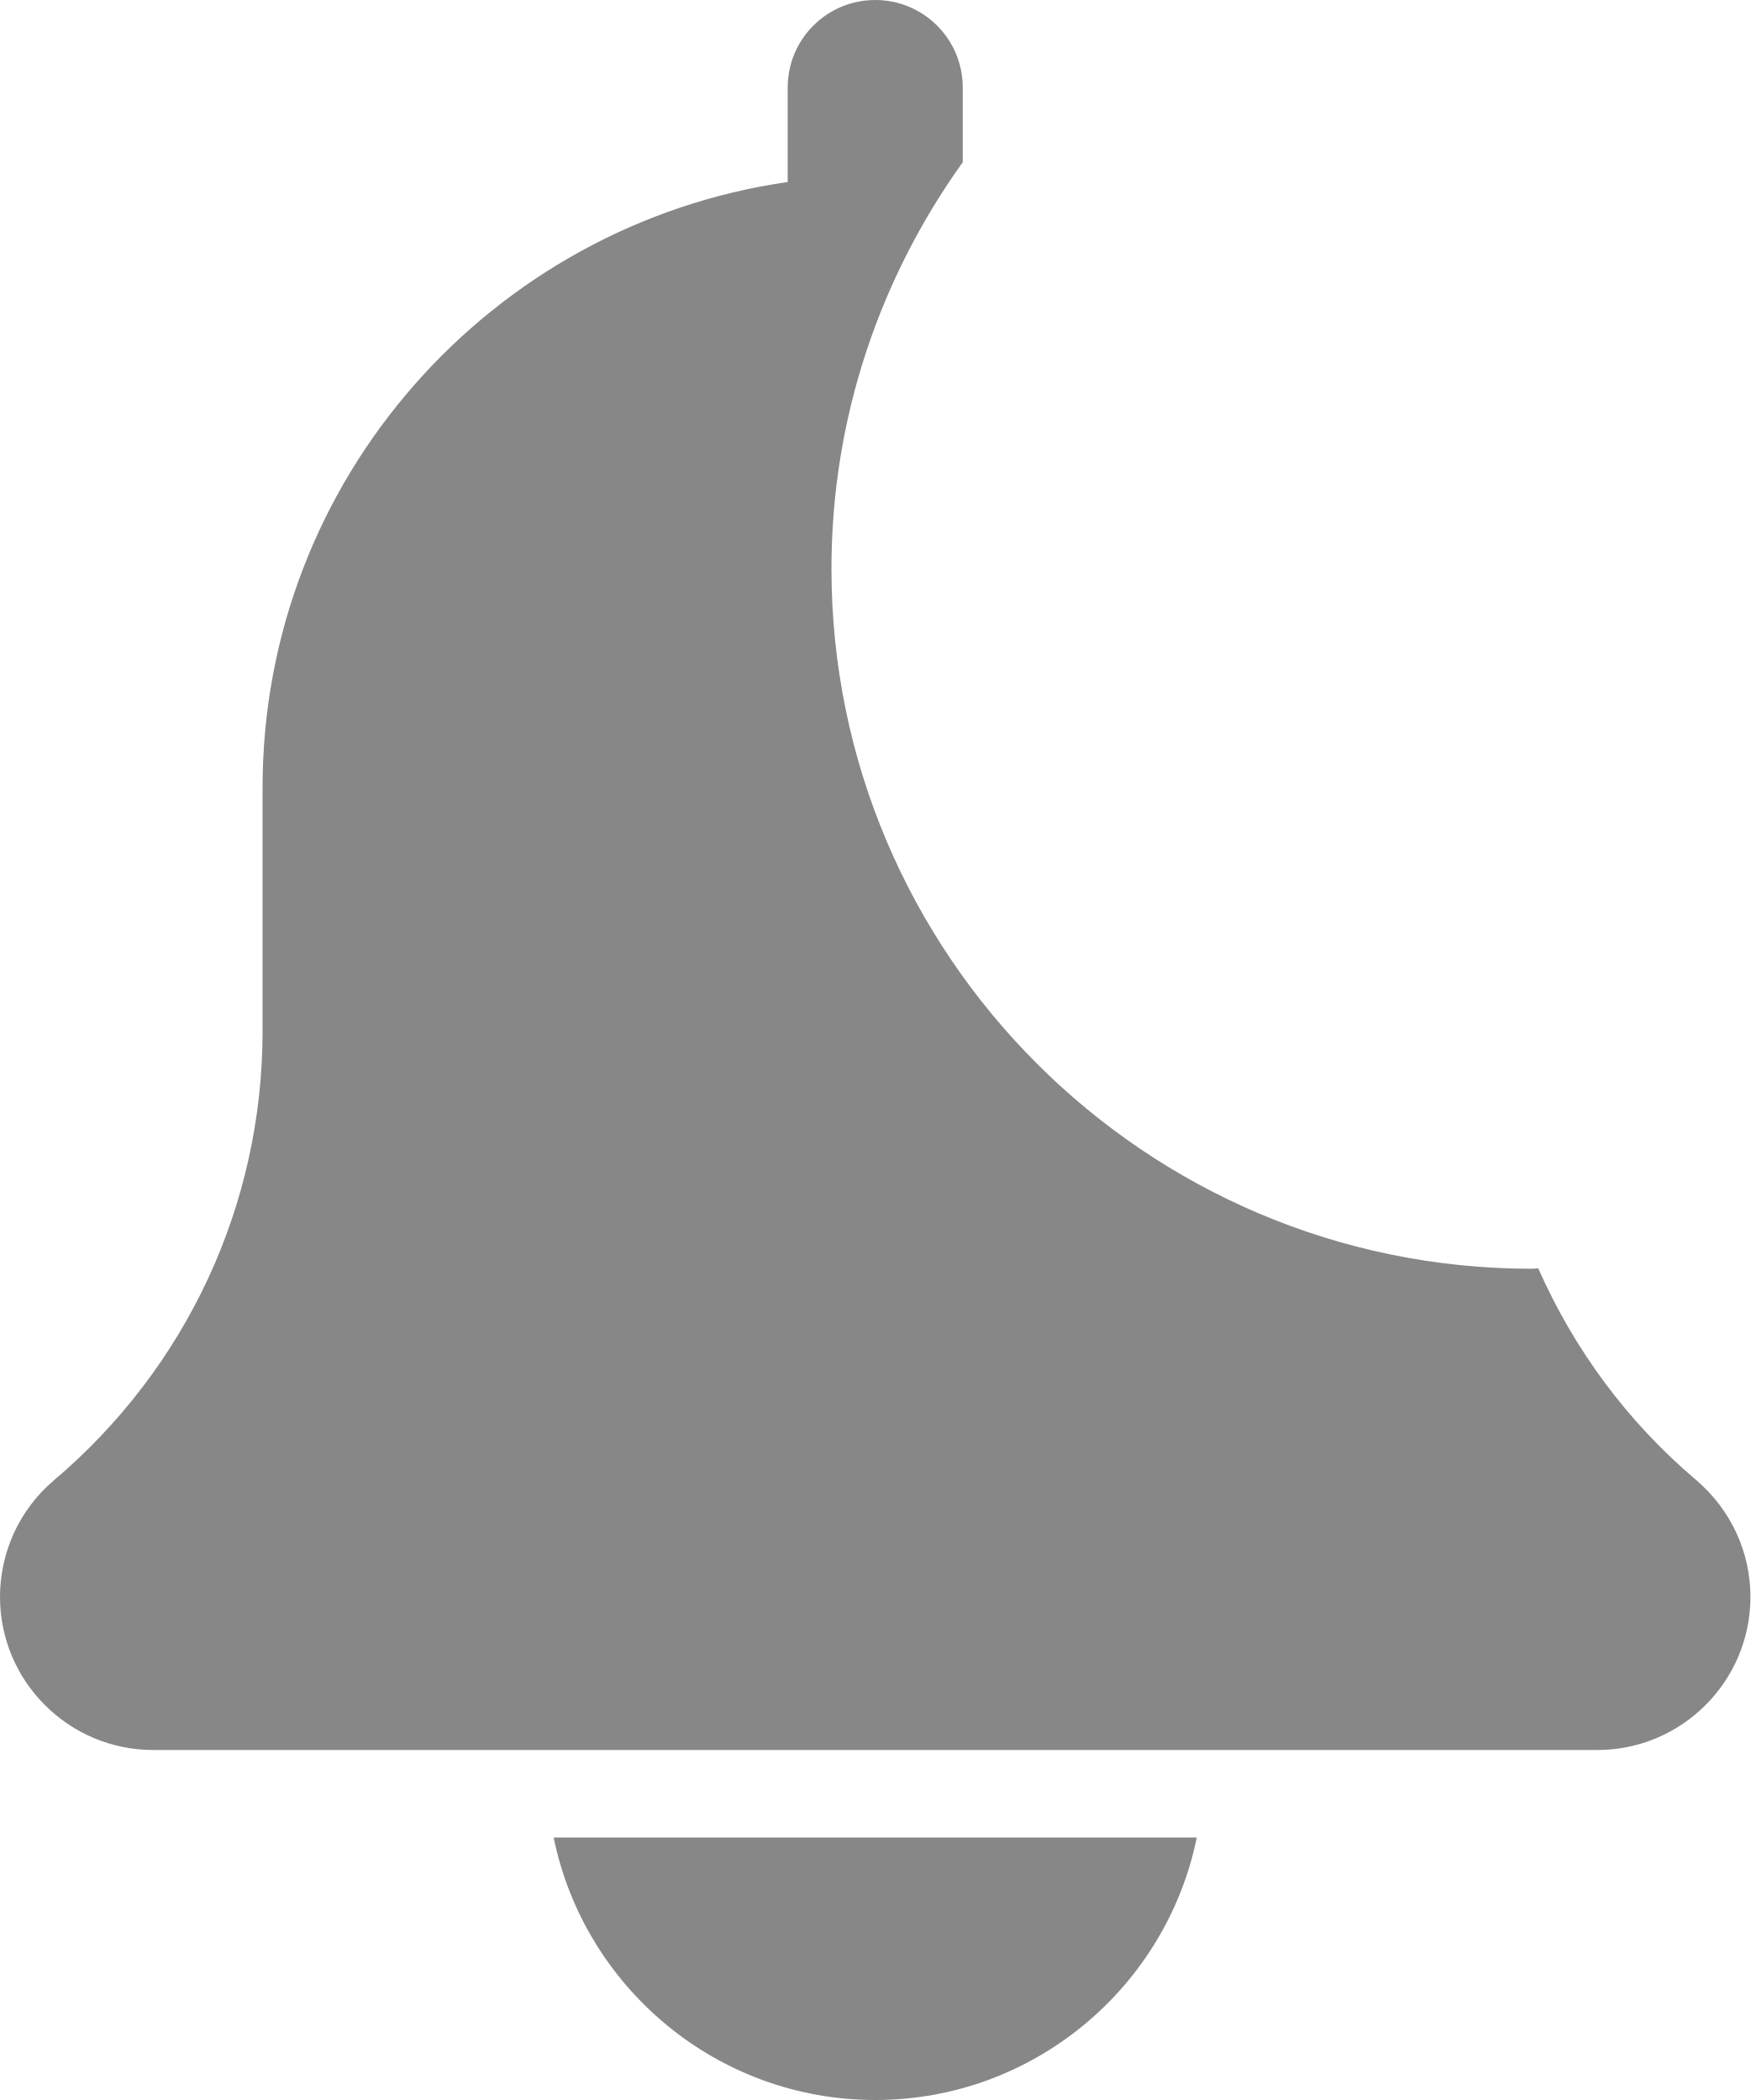
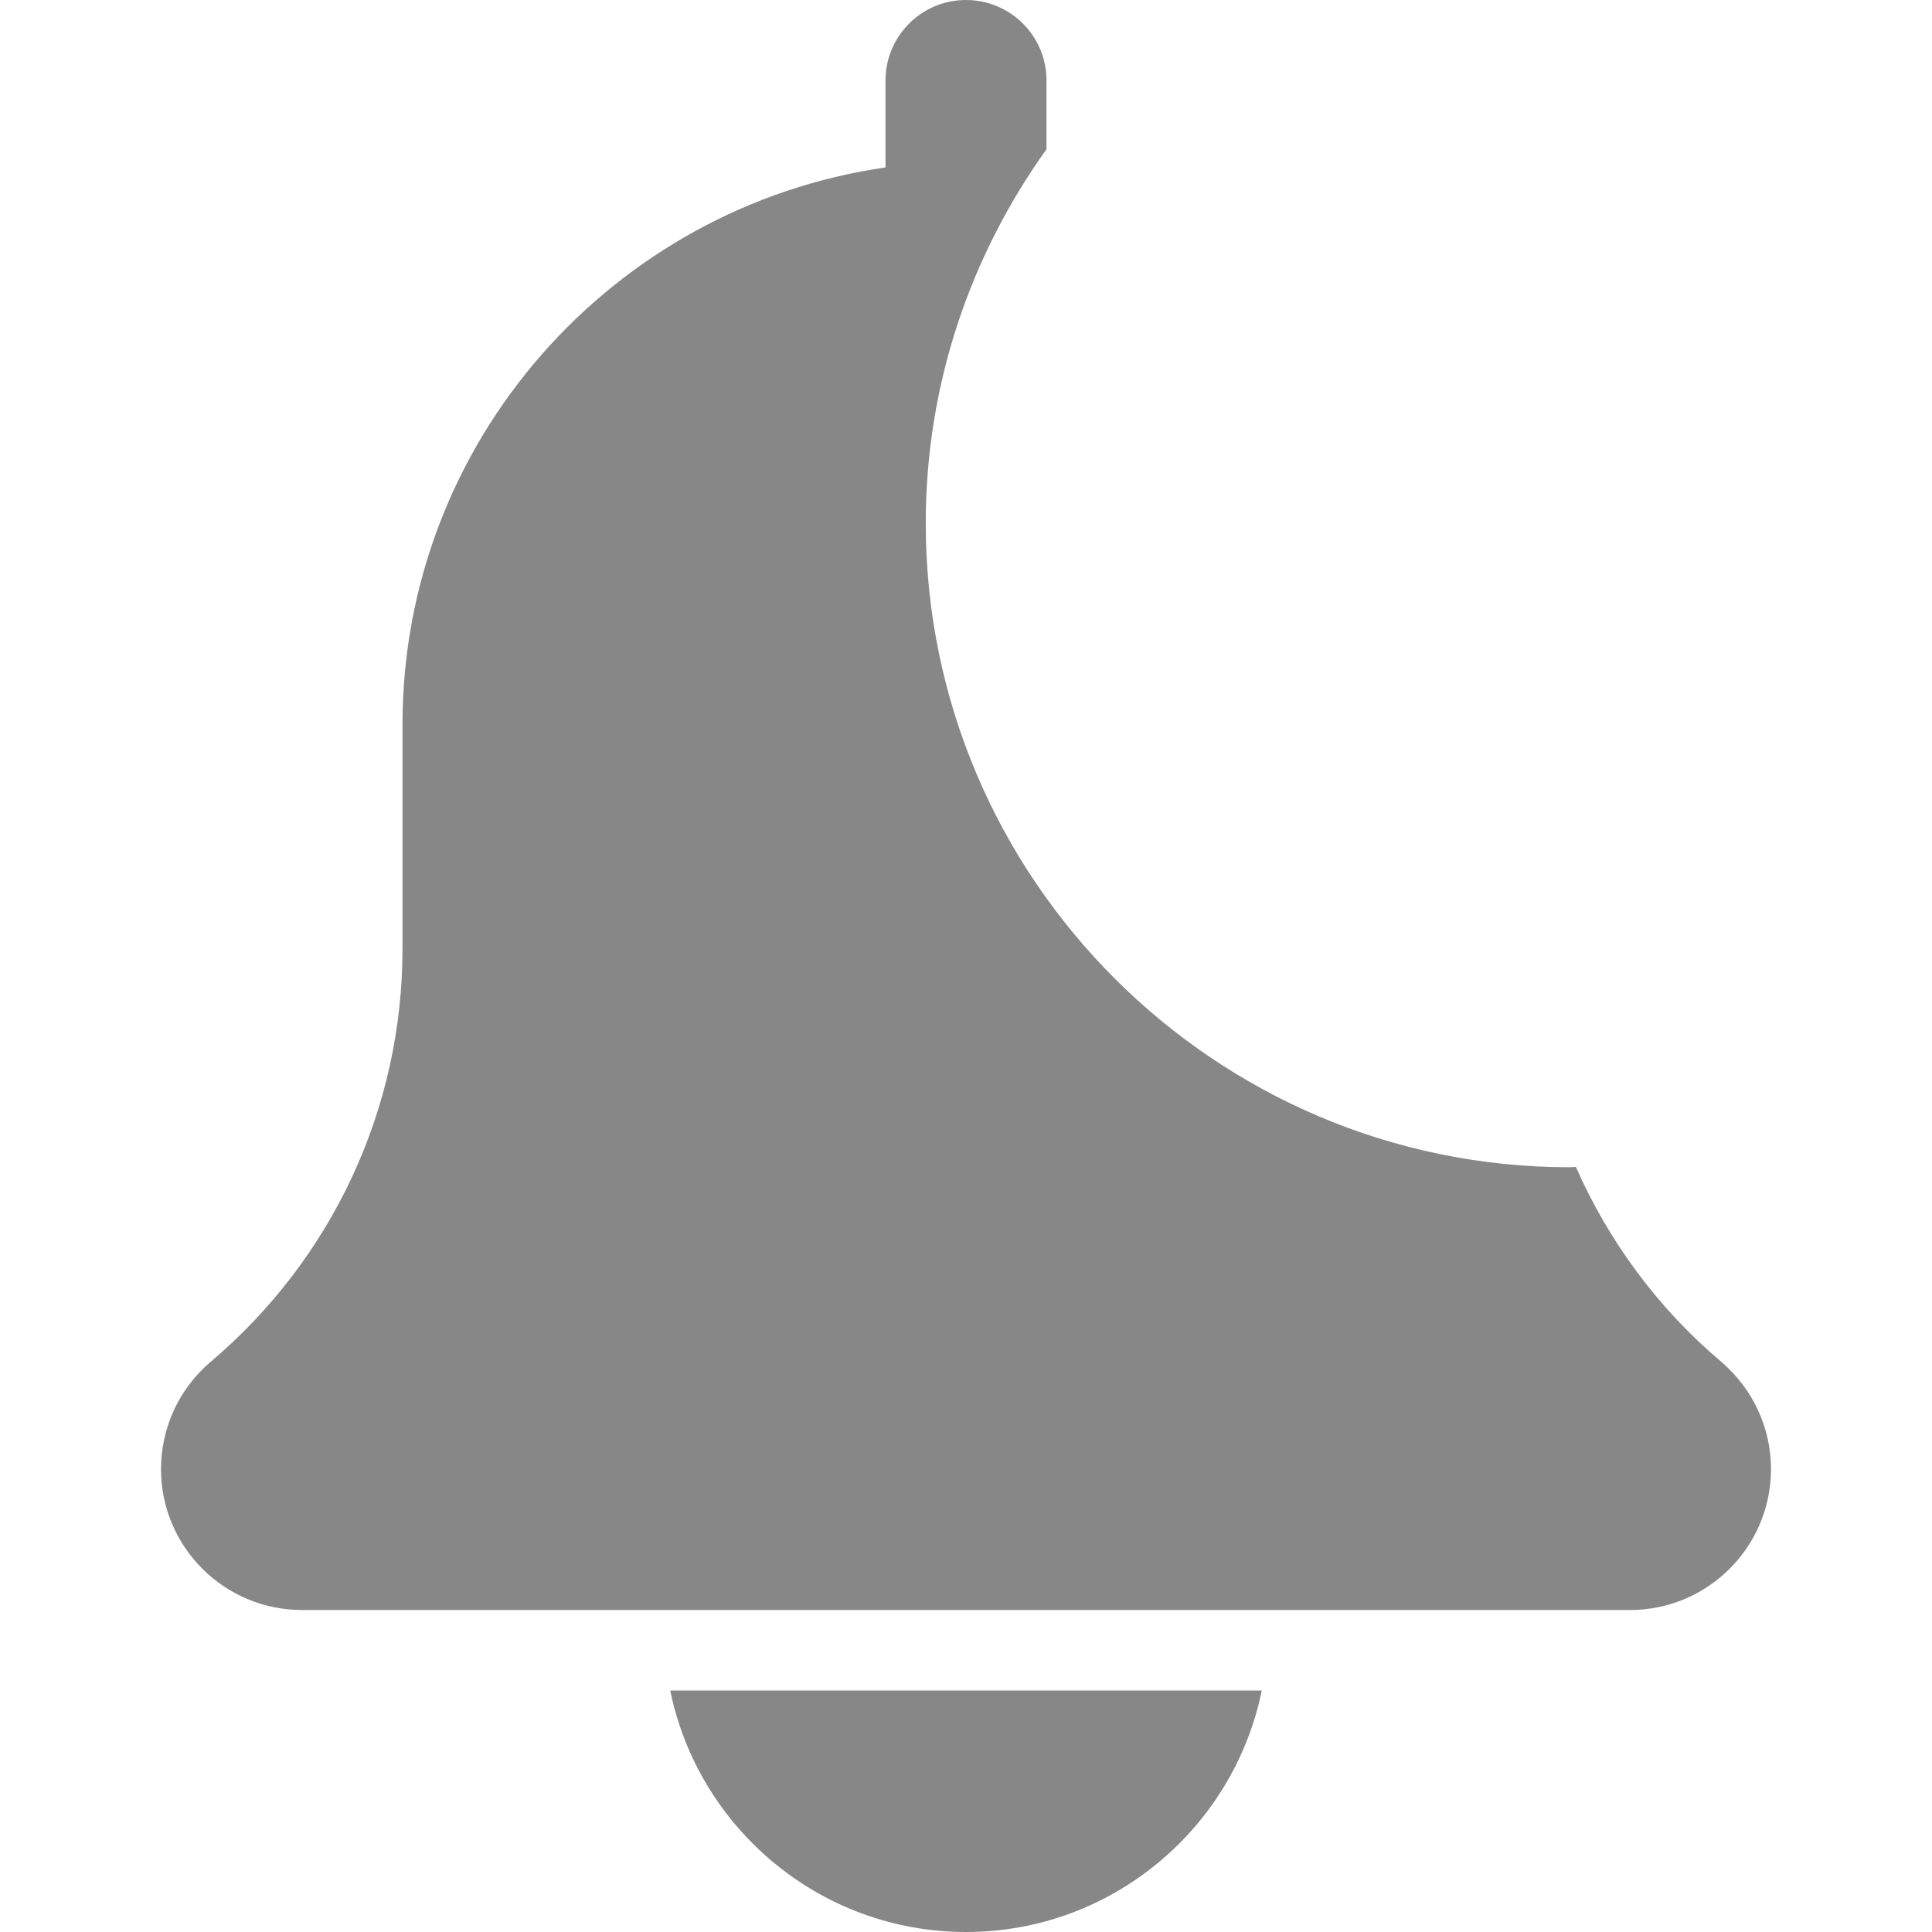
- <svg xmlns="http://www.w3.org/2000/svg" width="20" height="24" viewBox="0 0 20 24" fill="none">
+ <svg xmlns="http://www.w3.org/2000/svg" width="24" height="24" viewBox="0 0 20 24" fill="none">
  <path d="M10 24C11.811 24 13.326 22.709 13.674 21H6.326C6.674 22.709 8.189 24 10 24ZM17.576 14.496C17.55 14.496 17.526 14.5 17.5 14.5C13.089 14.5 9.5 10.911 9.5 6.5C9.5 4.767 10.06 3.166 11 1.854V1C11 0.447 10.552 0 10 0C9.448 0 9 0.447 9 1V2.08C5.613 2.568 3 5.481 3 9V11.788C3 13.767 2.133 15.635 0.612 16.921C0.42 17.085 0.266 17.289 0.16 17.518C0.055 17.748 -0 17.997 2.35442e-07 18.25C2.35442e-07 19.215 0.785 20 1.75 20H18.25C19.215 20 20 19.215 20 18.25C20 17.738 19.777 17.254 19.378 16.913C18.59 16.246 17.982 15.416 17.576 14.496Z" fill="#878787" />
</svg>
